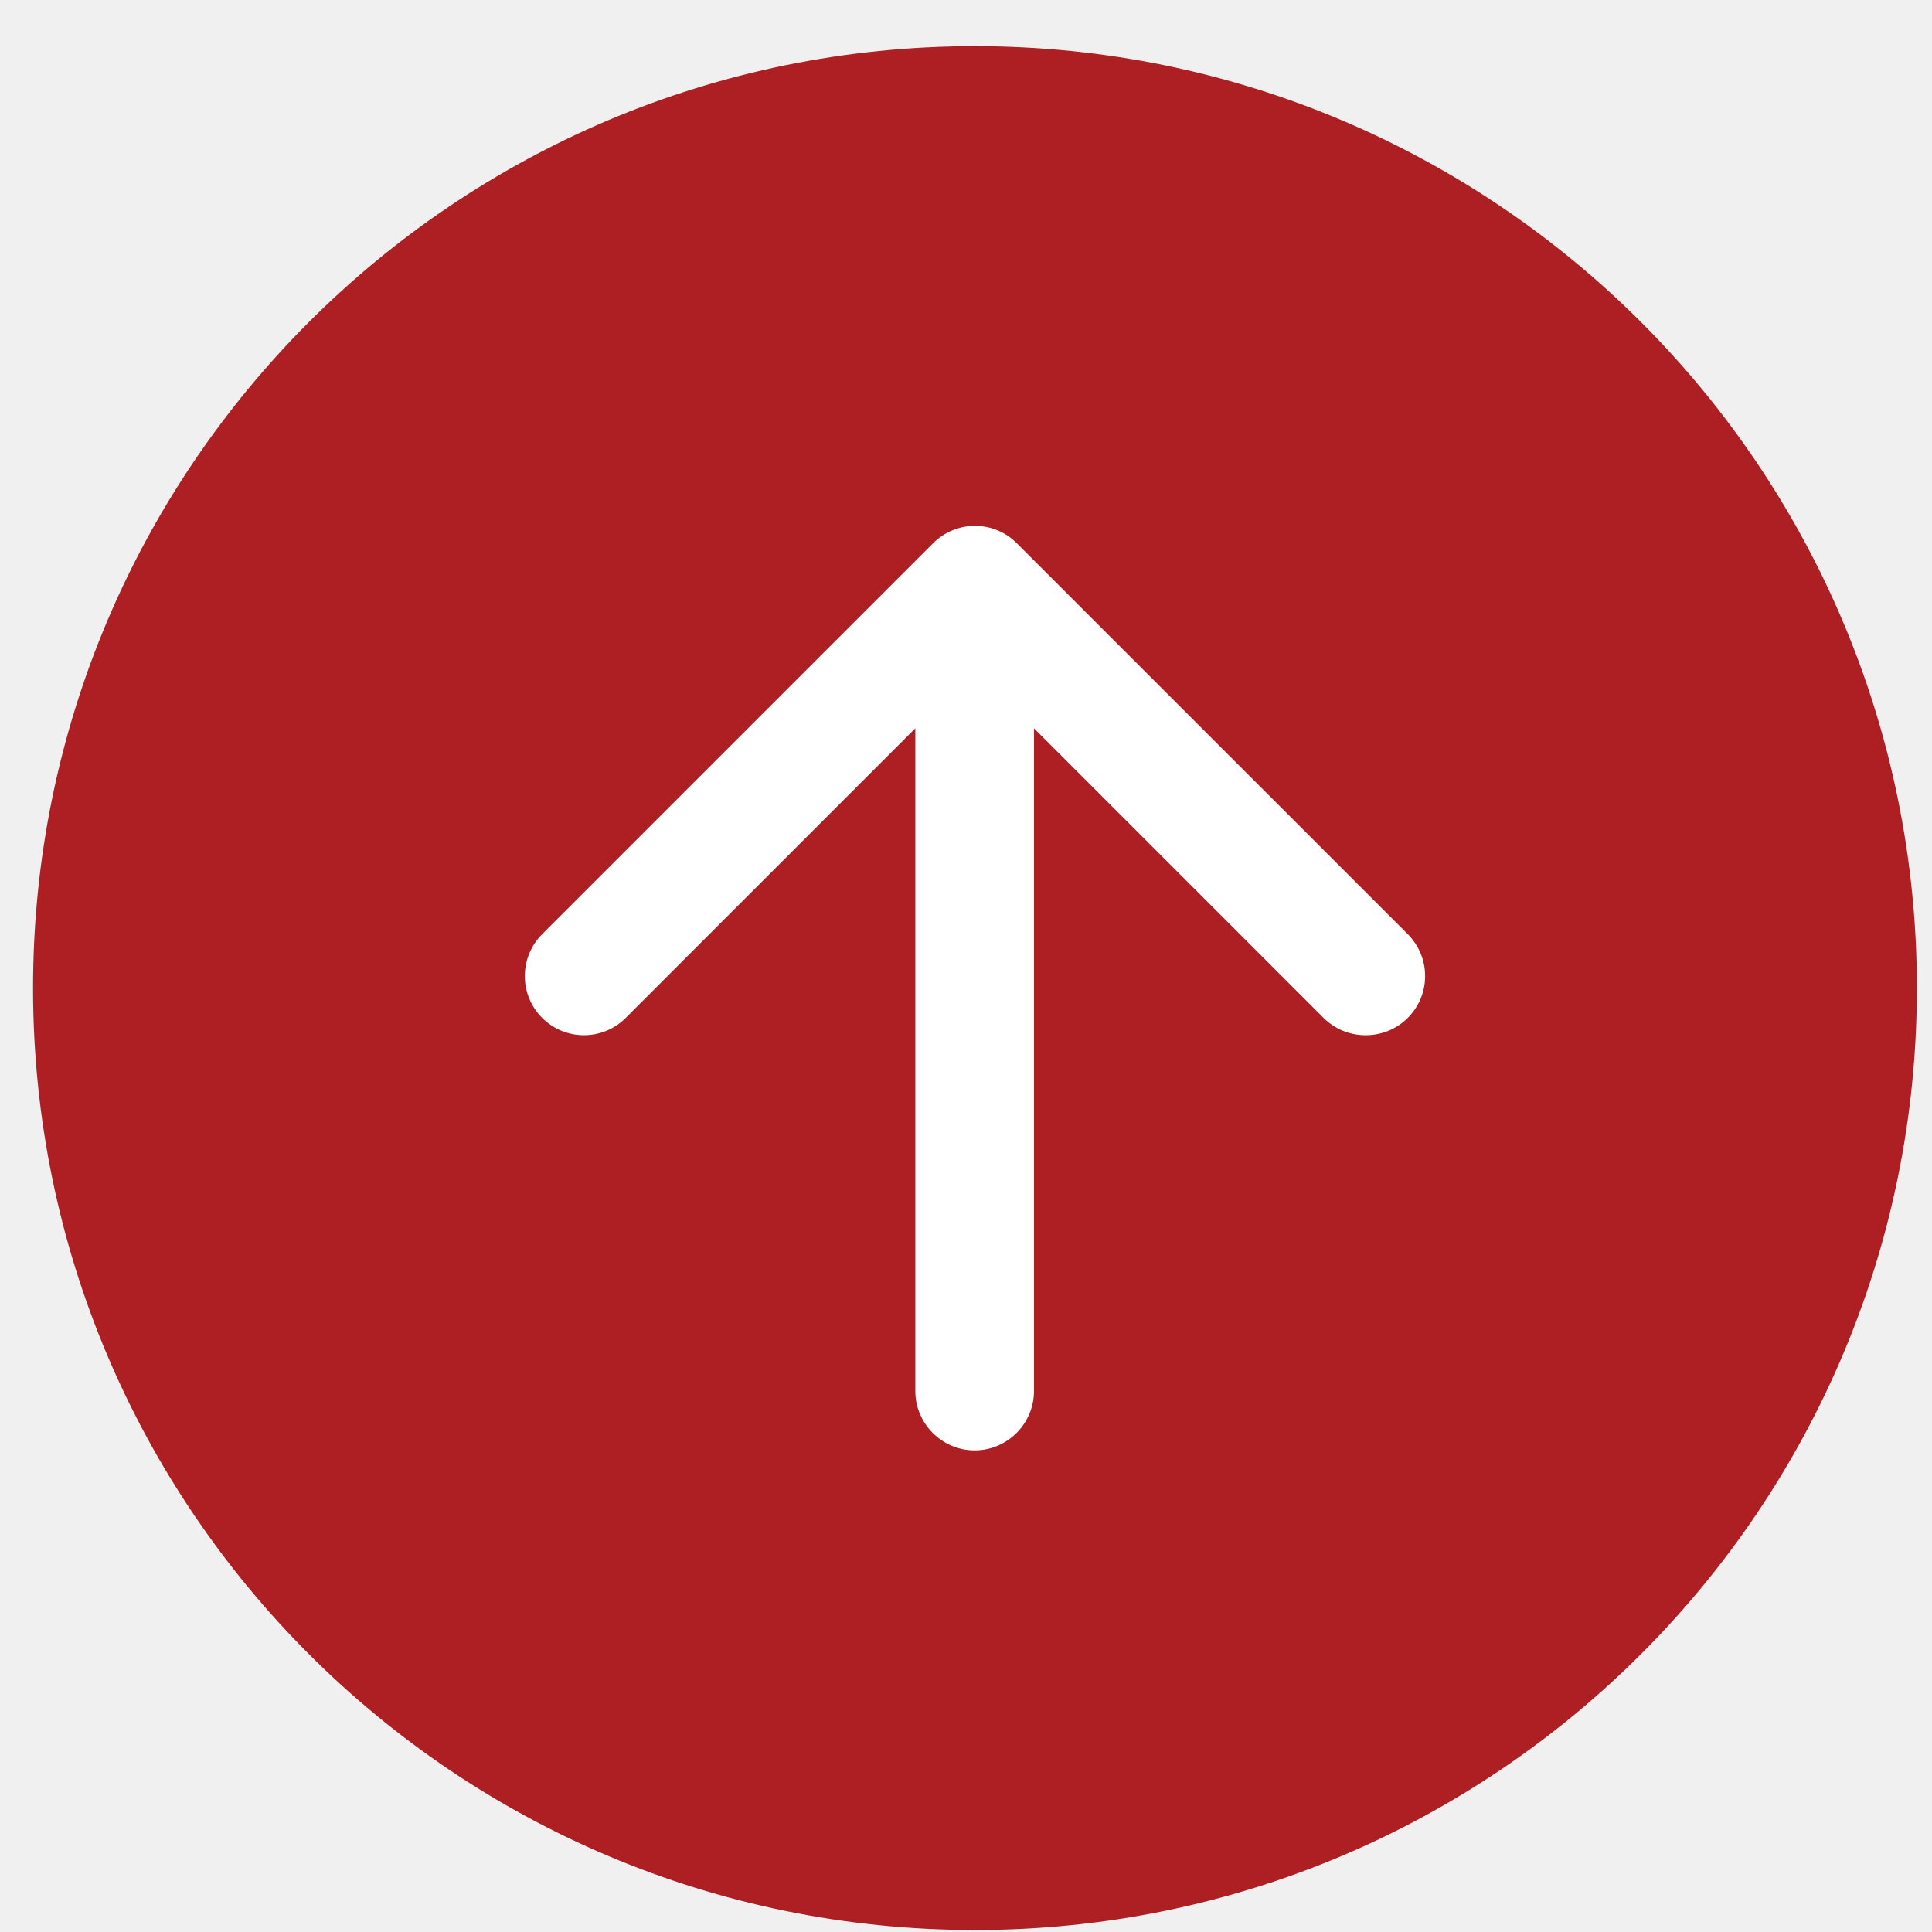
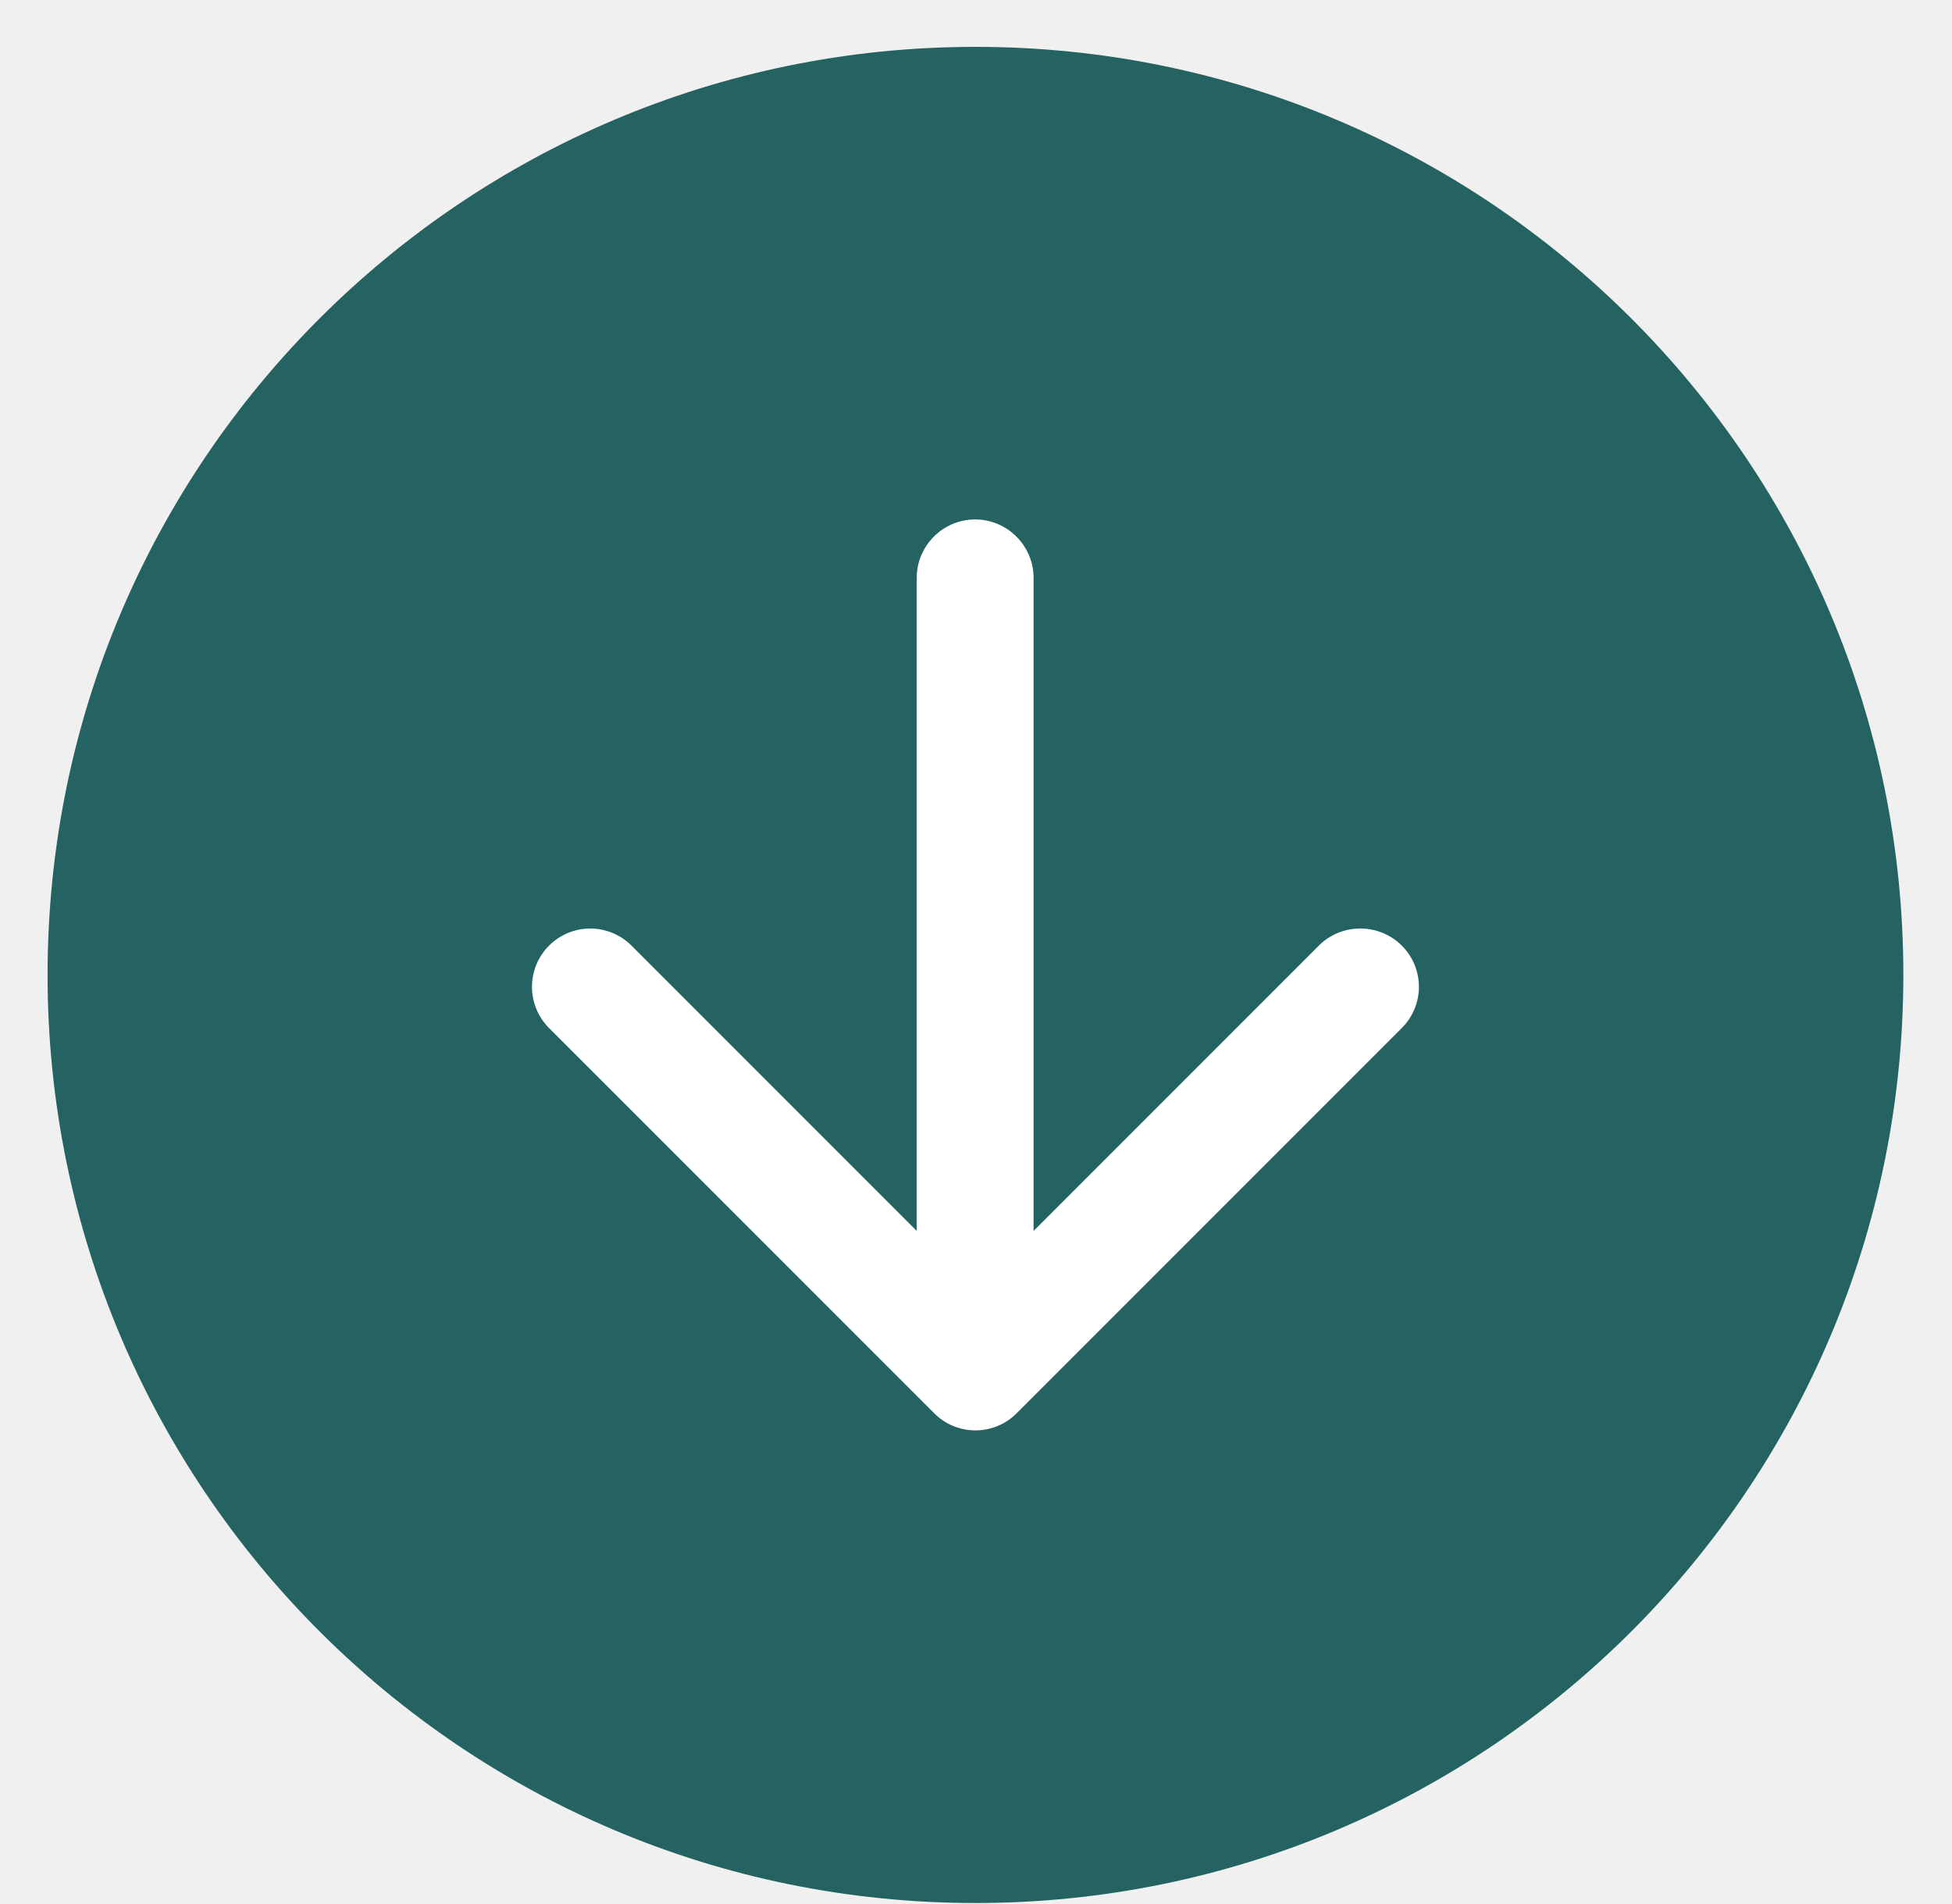
- <svg xmlns="http://www.w3.org/2000/svg" width="39" height="39" viewBox="0 0 39 39" fill="none">
-   <circle cx="19.681" cy="19.946" r="19.014" fill="#AE1F24" />
-   <path d="M20.872 28.081L20.872 14.702L26.717 20.547C27.184 21.014 27.951 21.014 28.418 20.547C28.529 20.436 28.617 20.305 28.677 20.16C28.737 20.015 28.768 19.86 28.768 19.703C28.768 19.546 28.737 19.39 28.677 19.246C28.617 19.101 28.529 18.969 28.418 18.858L20.525 10.966C20.414 10.854 20.283 10.766 20.138 10.706C19.993 10.646 19.837 10.615 19.681 10.615C19.524 10.615 19.369 10.646 19.224 10.706C19.079 10.766 18.947 10.854 18.836 10.966L10.944 18.858C10.833 18.969 10.745 19.101 10.685 19.246C10.625 19.391 10.594 19.546 10.594 19.703C10.594 19.86 10.625 20.015 10.685 20.16C10.745 20.305 10.833 20.436 10.944 20.547C11.054 20.658 11.186 20.746 11.331 20.806C11.476 20.866 11.631 20.897 11.788 20.897C11.945 20.897 12.1 20.866 12.245 20.806C12.39 20.746 12.521 20.658 12.632 20.547L18.477 14.702L18.477 28.081C18.477 28.739 19.016 29.278 19.675 29.278C20.333 29.278 20.872 28.739 20.872 28.081Z" fill="white" />
+ <svg xmlns="http://www.w3.org/2000/svg" width="40" height="39" viewBox="0 0 40 39" fill="none">
+   <circle cx="19.989" cy="19.974" r="19.014" fill="#246362" />
+   <path d="M21.18 11.839L21.18 25.218L27.025 19.373C27.492 18.906 28.258 18.906 28.725 19.373C28.837 19.484 28.924 19.615 28.985 19.76C29.045 19.905 29.076 20.06 29.076 20.217C29.076 20.374 29.045 20.529 28.985 20.674C28.924 20.819 28.837 20.951 28.725 21.062L20.833 28.954C20.722 29.066 20.59 29.154 20.445 29.214C20.3 29.274 20.145 29.305 19.988 29.305C19.831 29.305 19.676 29.274 19.531 29.214C19.386 29.154 19.255 29.066 19.144 28.954L11.251 21.062C11.14 20.951 11.052 20.819 10.992 20.674C10.932 20.529 10.901 20.374 10.901 20.217C10.901 20.06 10.932 19.905 10.992 19.76C11.052 19.615 11.14 19.484 11.251 19.373C11.362 19.262 11.494 19.174 11.639 19.114C11.783 19.054 11.939 19.023 12.095 19.023C12.252 19.023 12.408 19.054 12.552 19.114C12.697 19.174 12.829 19.262 12.94 19.373L18.785 25.218L18.785 11.839C18.785 11.181 19.323 10.642 19.982 10.642C20.641 10.642 21.18 11.181 21.18 11.839Z" fill="white" />
</svg>
